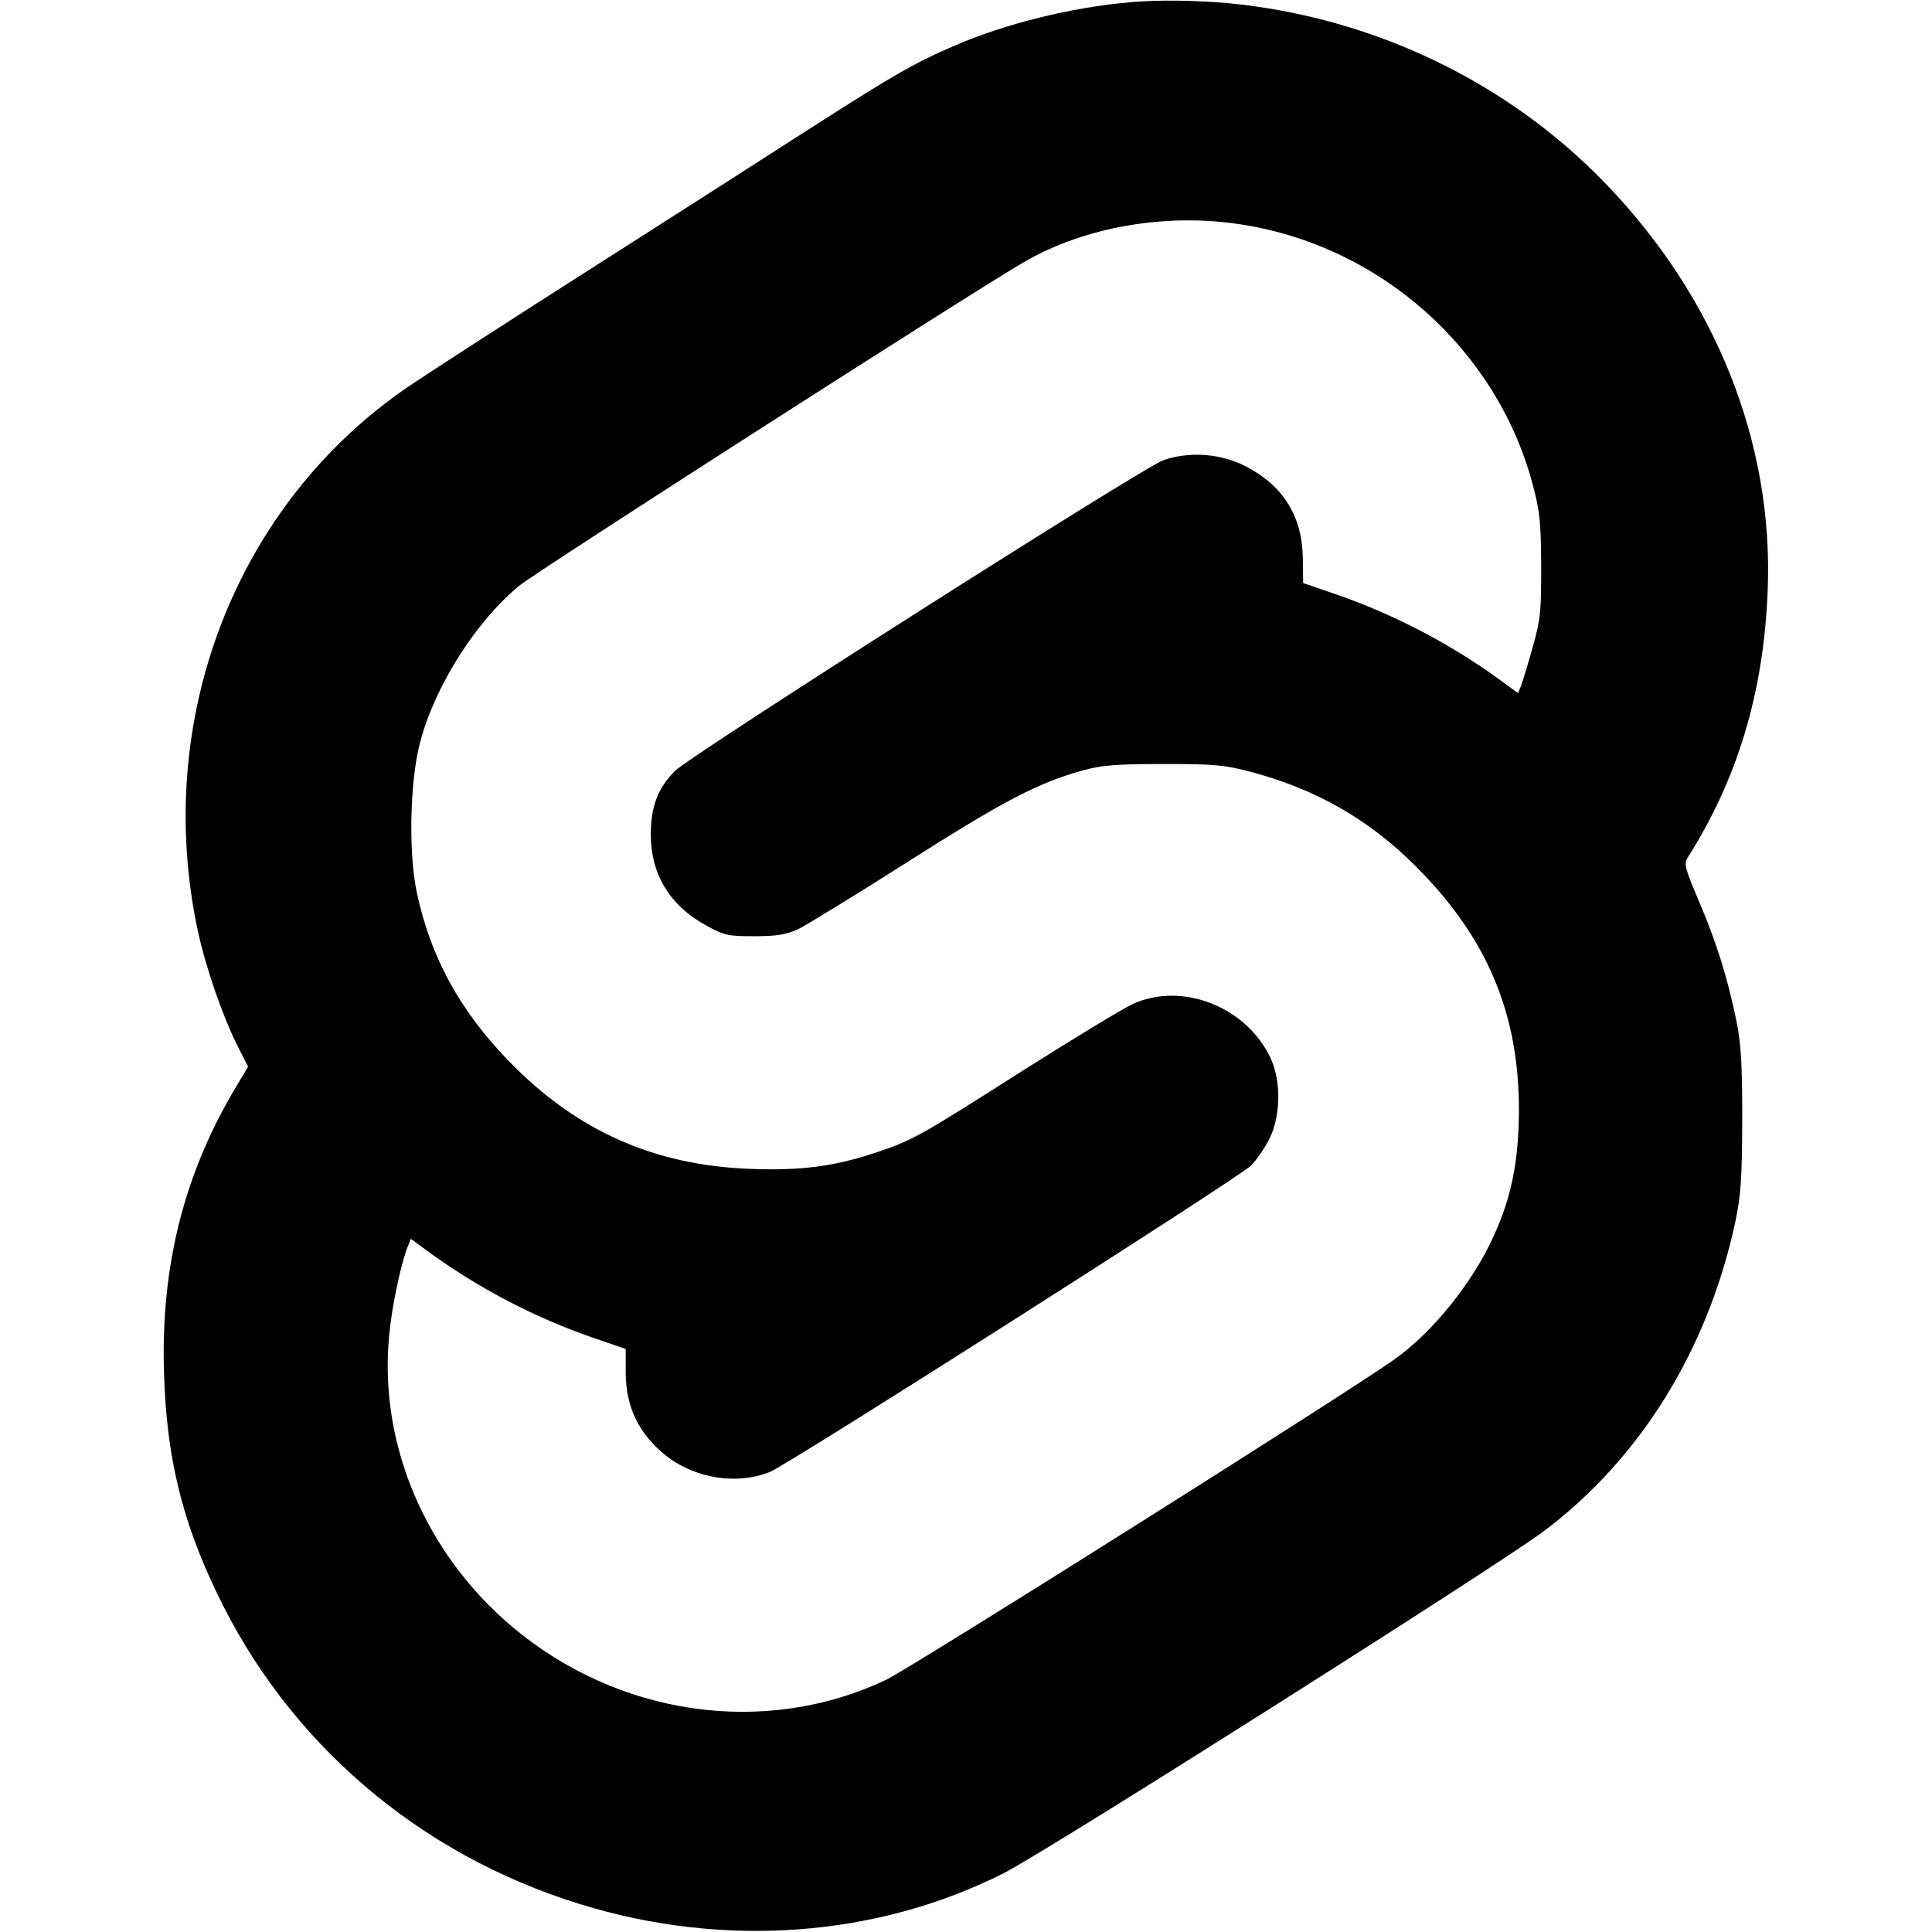
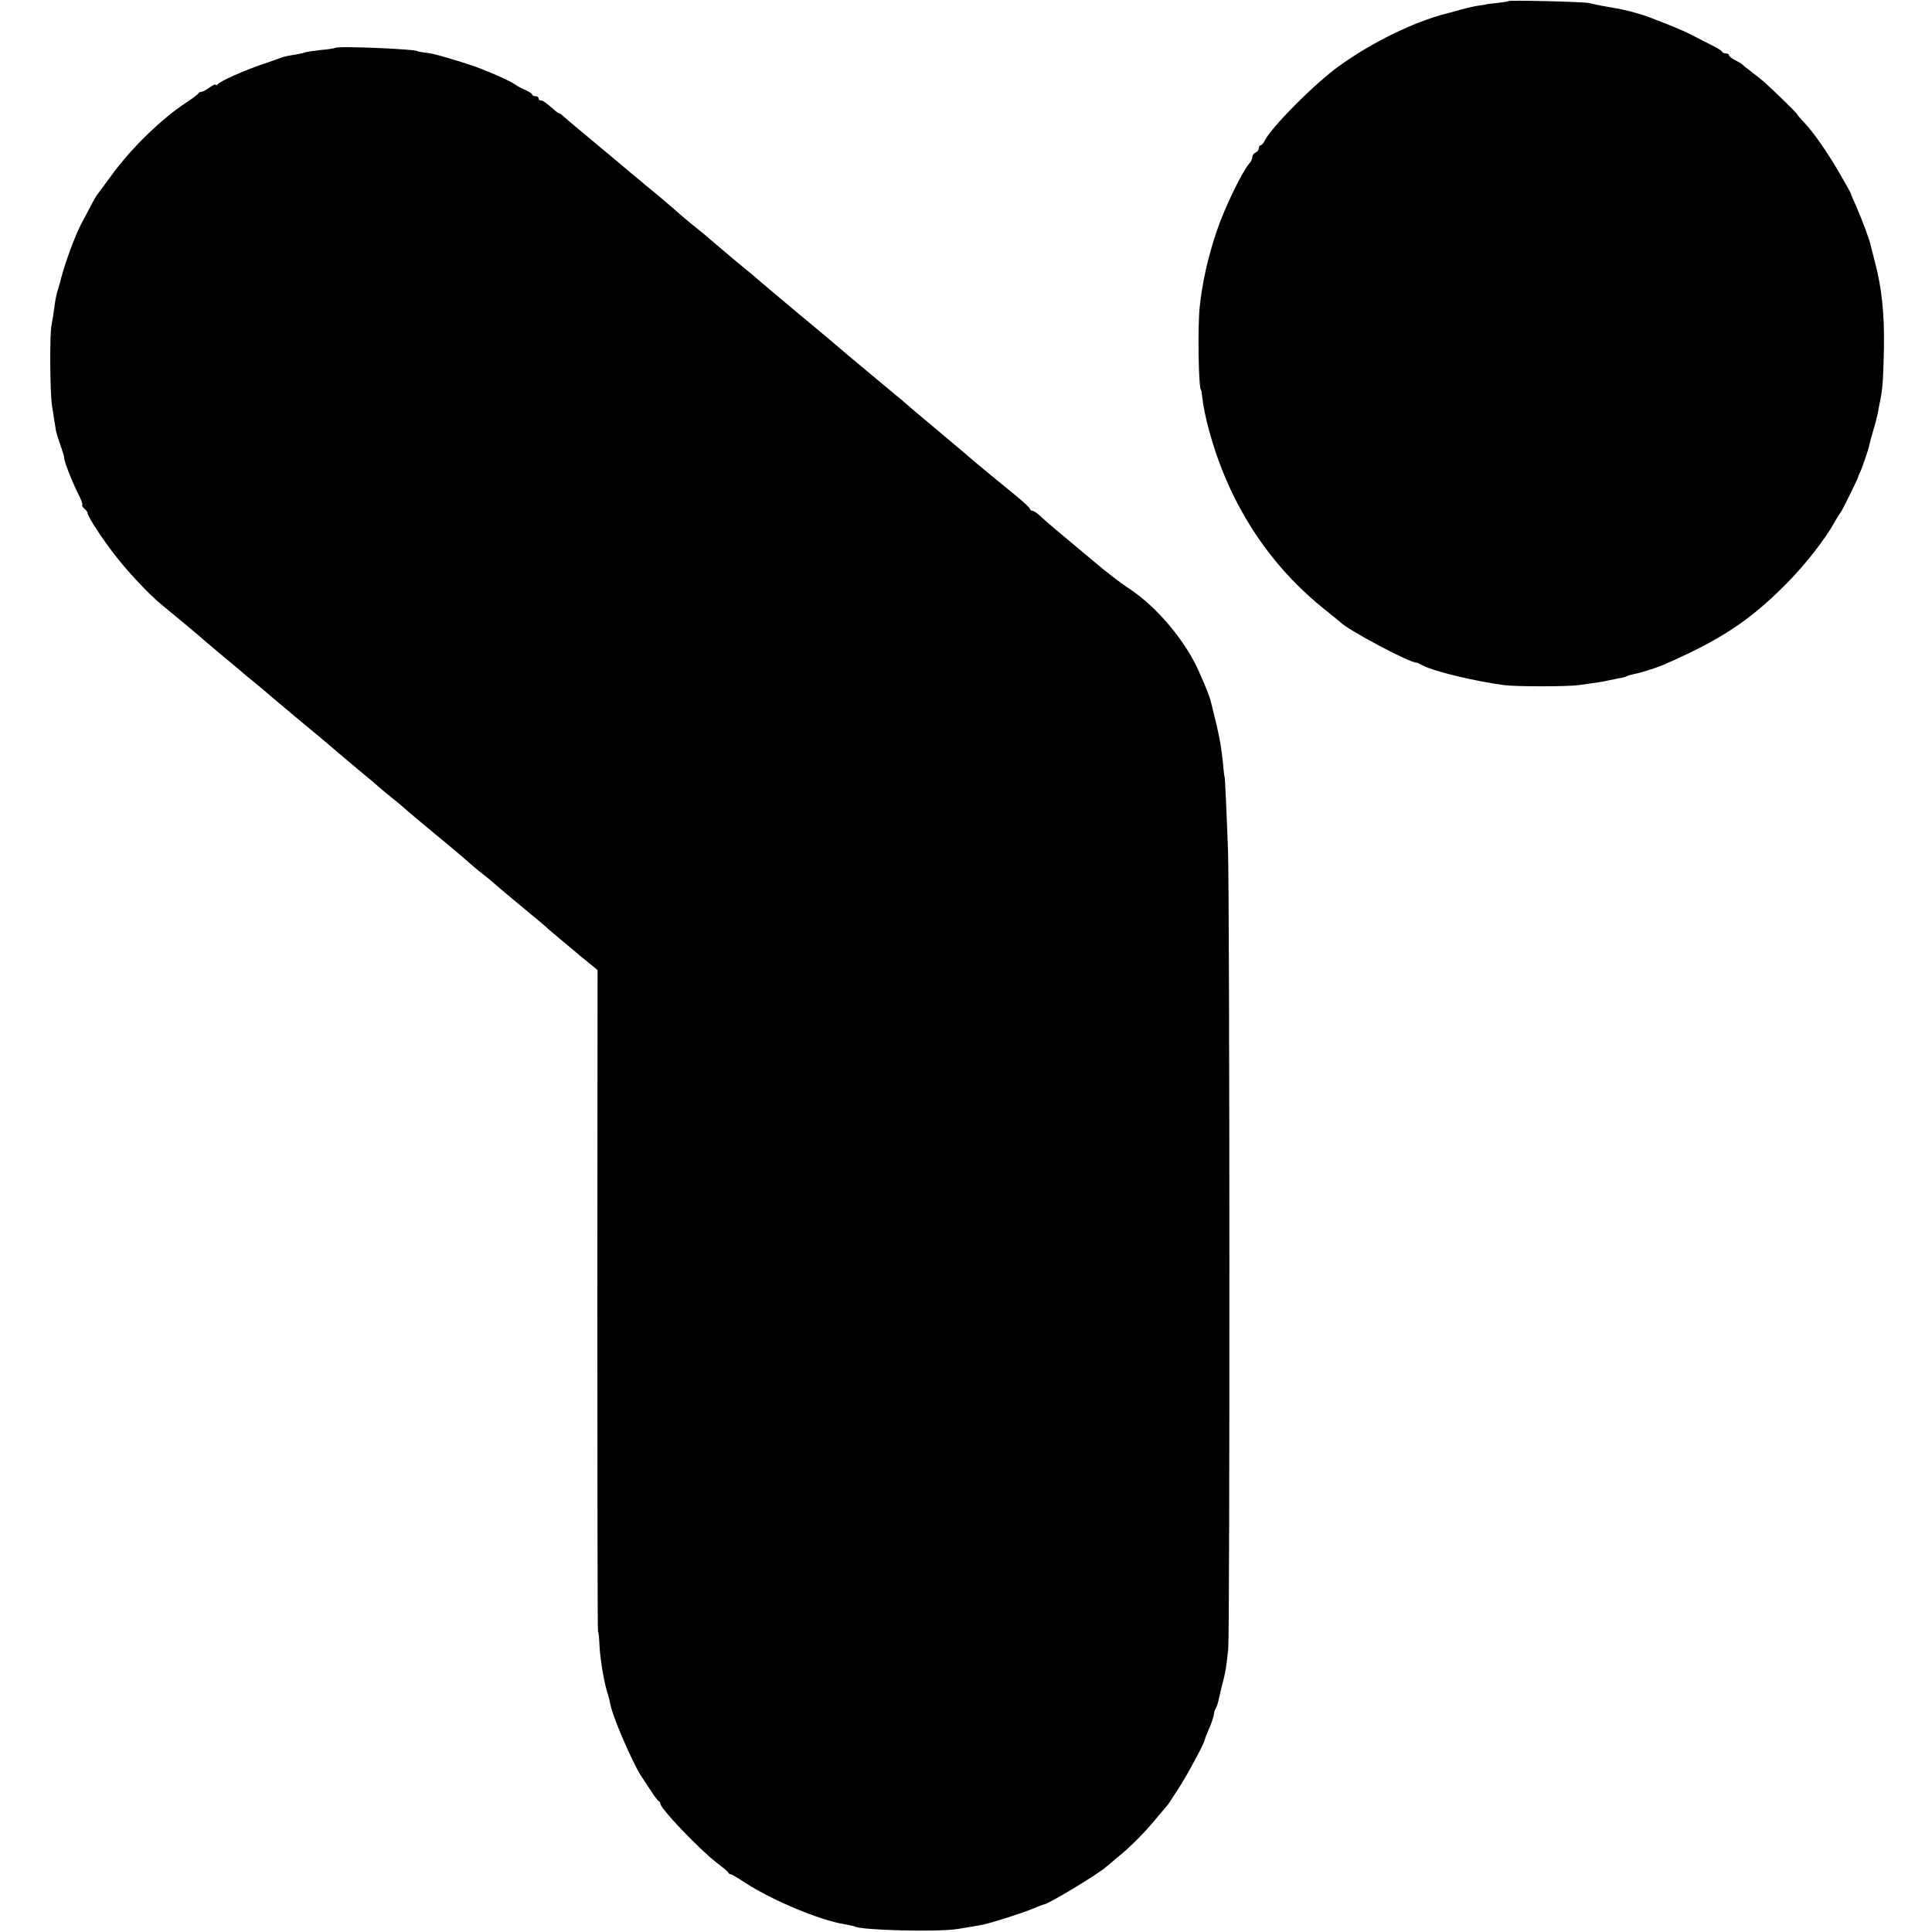
- <svg xmlns="http://www.w3.org/2000/svg" version="1.0" width="616pt" height="616pt" viewBox="0 0 616 616" preserveAspectRatio="xMidYMid meet">
-   <g transform="translate(0,616) scale(0.1,-0.1)" fill="#000000" stroke="none">
-     <path d="M3605 6153 c-188 -16 -401 -69 -560 -138 -130 -56 -194 -93 -455 -260 -118 -76 -433 -278 -700 -448 -267 -170 -531 -341 -587 -379 -551 -375 -817 -1062 -672 -1737 25 -116 79 -271 125 -363 l35 -69 -34 -57 c-170 -281 -245 -578 -234 -922 8 -263 56 -464 167 -696 227 -478 644 -836 1159 -995 458 -142 947 -106 1352 99 132 66 1576 981 1720 1089 308 231 523 578 611 983 19 91 22 135 23 330 0 178 -4 243 -18 312 -28 138 -64 253 -119 382 -45 105 -49 122 -38 140 160 252 243 527 256 851 20 470 -165 936 -518 1301 -315 326 -744 530 -1203 574 -104 9 -222 11 -310 3z m348 -708 c447 -67 819 -398 934 -830 23 -87 26 -120 27 -260 0 -146 -2 -169 -27 -258 -15 -54 -32 -109 -37 -123 l-10 -24 -67 49 c-156 112 -331 203 -513 266 l-105 36 -1 77 c-1 132 -60 230 -176 292 -81 44 -184 52 -268 23 -66 -23 -1505 -939 -1558 -991 -54 -54 -77 -114 -77 -202 0 -128 61 -228 177 -291 58 -32 70 -34 153 -34 72 0 100 5 139 22 26 13 184 109 350 215 305 194 414 251 556 291 63 17 103 21 260 21 168 0 194 -3 282 -26 208 -56 376 -153 524 -302 226 -227 327 -467 327 -776 -1 -162 -23 -275 -81 -402 -67 -148 -194 -306 -317 -393 -152 -108 -1540 -983 -1620 -1021 -386 -183 -855 -116 -1194 171 -277 235 -424 584 -390 928 8 89 36 222 58 280 l11 27 67 -49 c156 -112 331 -203 513 -266 l105 -36 0 -77 c1 -99 34 -177 106 -244 93 -88 240 -117 354 -71 61 25 1487 933 1533 976 18 18 45 57 60 87 35 72 37 180 5 252 -75 167 -284 250 -443 176 -30 -14 -187 -109 -348 -211 -325 -207 -352 -223 -467 -261 -133 -45 -242 -59 -400 -53 -308 11 -554 120 -770 341 -159 163 -254 337 -297 545 -26 127 -21 355 12 476 47 178 177 383 315 497 57 47 1470 953 1616 1036 192 109 446 153 682 117z" />
+ <svg xmlns="http://www.w3.org/2000/svg" version="1.0" width="904pt" height="904pt" viewBox="0 0 904 904" preserveAspectRatio="xMidYMid meet">
+   <g transform="translate(0,904) scale(0.1,-0.1)" fill="#000000" stroke="none">
+     <path d="M7058 9035 c-2 -2 -26 -6 -53 -9 -28 -3 -50 -5 -50 -6 0 -1 -16 -4 -35 -6 -28 -4 -73 -15 -120 -29 -3 -1 -18 -5 -35 -9 -153 -40 -343 -133 -498 -244 -116 -83 -321 -290 -351 -353 -5 -10 -13 -19 -18 -19 -4 0 -8 -6 -8 -14 0 -8 -7 -16 -15 -20 -8 -3 -15 -12 -15 -20 0 -8 -6 -21 -12 -28 -35 -38 -119 -212 -156 -323 -39 -116 -66 -234 -78 -347 -11 -93 -6 -393 6 -393 1 0 3 -13 5 -30 9 -87 48 -229 92 -340 103 -262 265 -483 478 -654 39 -31 72 -58 75 -61 33 -36 336 -197 358 -190 1 0 15 -6 32 -15 55 -28 243 -73 380 -91 56 -7 290 -7 345 0 100 14 110 15 135 21 14 3 38 8 54 11 16 2 33 7 38 10 5 3 20 7 34 10 28 5 108 30 139 44 262 114 401 205 570 375 88 88 187 214 229 292 12 21 24 40 27 43 6 5 83 161 84 170 0 3 3 10 6 15 7 10 42 112 45 130 1 6 9 36 18 67 10 31 19 69 22 83 2 14 7 37 10 53 13 60 16 104 19 252 3 157 -10 283 -41 400 -8 30 -17 65 -20 78 -6 31 -42 126 -70 190 -13 29 -24 54 -24 57 0 2 -22 42 -50 90 -57 99 -125 197 -169 243 -17 17 -31 34 -31 36 0 3 -32 35 -71 73 -88 84 -84 81 -139 123 -25 19 -47 37 -50 40 -3 3 -17 11 -32 19 -16 8 -28 18 -28 23 0 4 -6 8 -14 8 -8 0 -16 3 -18 8 -1 4 -19 15 -38 25 -19 10 -60 31 -90 46 -47 25 -89 43 -215 91 -44 17 -117 36 -170 44 -32 5 -67 12 -112 22 -31 6 -369 14 -375 9z" />
+     <path d="M1569 8816 c-2 -2 -33 -7 -68 -10 -36 -4 -67 -9 -70 -10 -3 -2 -24 -7 -46 -11 -44 -7 -53 -9 -75 -17 -8 -3 -44 -16 -80 -28 -84 -28 -203 -81 -212 -95 -4 -5 -8 -6 -8 -2 0 5 -13 -1 -29 -12 -16 -12 -34 -21 -39 -21 -6 0 -12 -3 -14 -7 -2 -5 -28 -24 -58 -44 -115 -75 -258 -215 -348 -339 -34 -47 -66 -89 -70 -95 -6 -8 -29 -51 -73 -135 -27 -51 -73 -175 -94 -255 -1 -5 -3 -13 -4 -17 -1 -4 -7 -22 -12 -40 -6 -18 -12 -53 -15 -78 -3 -25 -9 -62 -13 -82 -9 -37 -7 -317 2 -373 2 -16 8 -49 11 -72 4 -24 8 -46 8 -50 1 -5 9 -33 20 -63 10 -30 19 -57 18 -60 -1 -18 40 -121 71 -181 10 -20 16 -38 14 -41 -3 -3 1 -11 10 -18 8 -7 15 -16 15 -21 0 -15 64 -114 126 -194 58 -76 161 -186 215 -230 71 -58 205 -170 209 -175 3 -3 46 -39 95 -80 50 -41 95 -79 101 -85 7 -5 31 -26 54 -44 23 -19 48 -40 54 -46 6 -5 79 -66 161 -135 83 -68 152 -127 155 -130 3 -3 46 -39 95 -80 50 -41 95 -79 101 -85 6 -5 30 -26 54 -45 24 -19 58 -47 74 -62 17 -15 65 -55 106 -89 83 -68 159 -132 198 -167 14 -12 39 -33 55 -45 16 -12 36 -29 45 -37 15 -14 154 -130 221 -185 13 -11 32 -27 40 -35 9 -8 41 -35 71 -60 30 -25 57 -47 60 -50 3 -3 26 -22 51 -42 l45 -37 -1 -1543 c0 -849 1 -1547 3 -1552 3 -4 6 -33 7 -65 3 -63 21 -170 36 -218 6 -17 12 -43 15 -58 10 -57 103 -272 144 -335 9 -14 30 -45 46 -70 16 -25 32 -46 37 -48 4 -2 7 -7 7 -12 0 -22 181 -212 260 -273 30 -23 57 -45 58 -49 2 -5 7 -8 12 -8 4 0 34 -18 66 -39 123 -81 351 -177 468 -195 21 -4 41 -8 45 -10 29 -18 388 -27 481 -12 62 10 91 15 118 20 42 9 191 56 237 76 25 11 48 19 50 19 18 0 257 144 291 176 7 5 29 24 50 42 60 48 124 112 179 178 28 33 52 62 55 65 3 3 10 12 15 21 6 9 23 36 39 60 34 51 120 209 122 225 1 6 9 27 17 45 15 34 26 65 28 84 0 6 5 17 10 26 4 9 10 27 12 40 3 13 10 42 15 64 16 57 21 90 29 170 8 84 7 3484 -1 3735 -6 167 -14 345 -16 345 -1 0 -3 16 -5 35 -3 44 -13 117 -20 150 -10 49 -15 70 -20 88 -2 9 -9 37 -15 62 -11 44 -15 55 -61 160 -62 140 -194 298 -320 382 -54 36 -101 72 -184 142 -99 83 -143 120 -178 149 -21 18 -49 42 -62 55 -13 12 -29 22 -35 22 -5 0 -10 4 -10 8 0 5 -30 33 -67 63 -67 54 -210 172 -248 206 -17 15 -182 153 -219 184 -6 5 -25 21 -42 36 -18 16 -40 35 -51 43 -10 8 -59 49 -108 90 -49 41 -100 84 -114 95 -13 11 -29 25 -35 30 -6 6 -92 78 -191 160 -99 83 -190 159 -202 170 -12 11 -28 25 -35 30 -16 12 -122 101 -158 132 -52 45 -69 59 -106 88 -20 17 -42 35 -48 40 -22 20 -93 81 -137 117 -24 20 -54 44 -66 55 -12 10 -30 25 -40 33 -10 8 -63 53 -118 99 -55 46 -120 100 -144 120 -24 20 -49 42 -57 49 -7 6 -15 12 -18 12 -3 0 -15 8 -25 18 -37 32 -50 42 -61 42 -5 0 -10 5 -10 10 0 6 -7 10 -15 10 -8 0 -15 3 -15 8 0 4 -15 13 -32 21 -18 8 -40 19 -48 26 -19 15 -149 72 -209 91 -56 18 -64 21 -73 23 -4 1 -22 7 -40 12 -42 13 -77 21 -108 24 -14 2 -25 4 -25 5 0 10 -375 26 -386 16z" />
  </g>
</svg>
